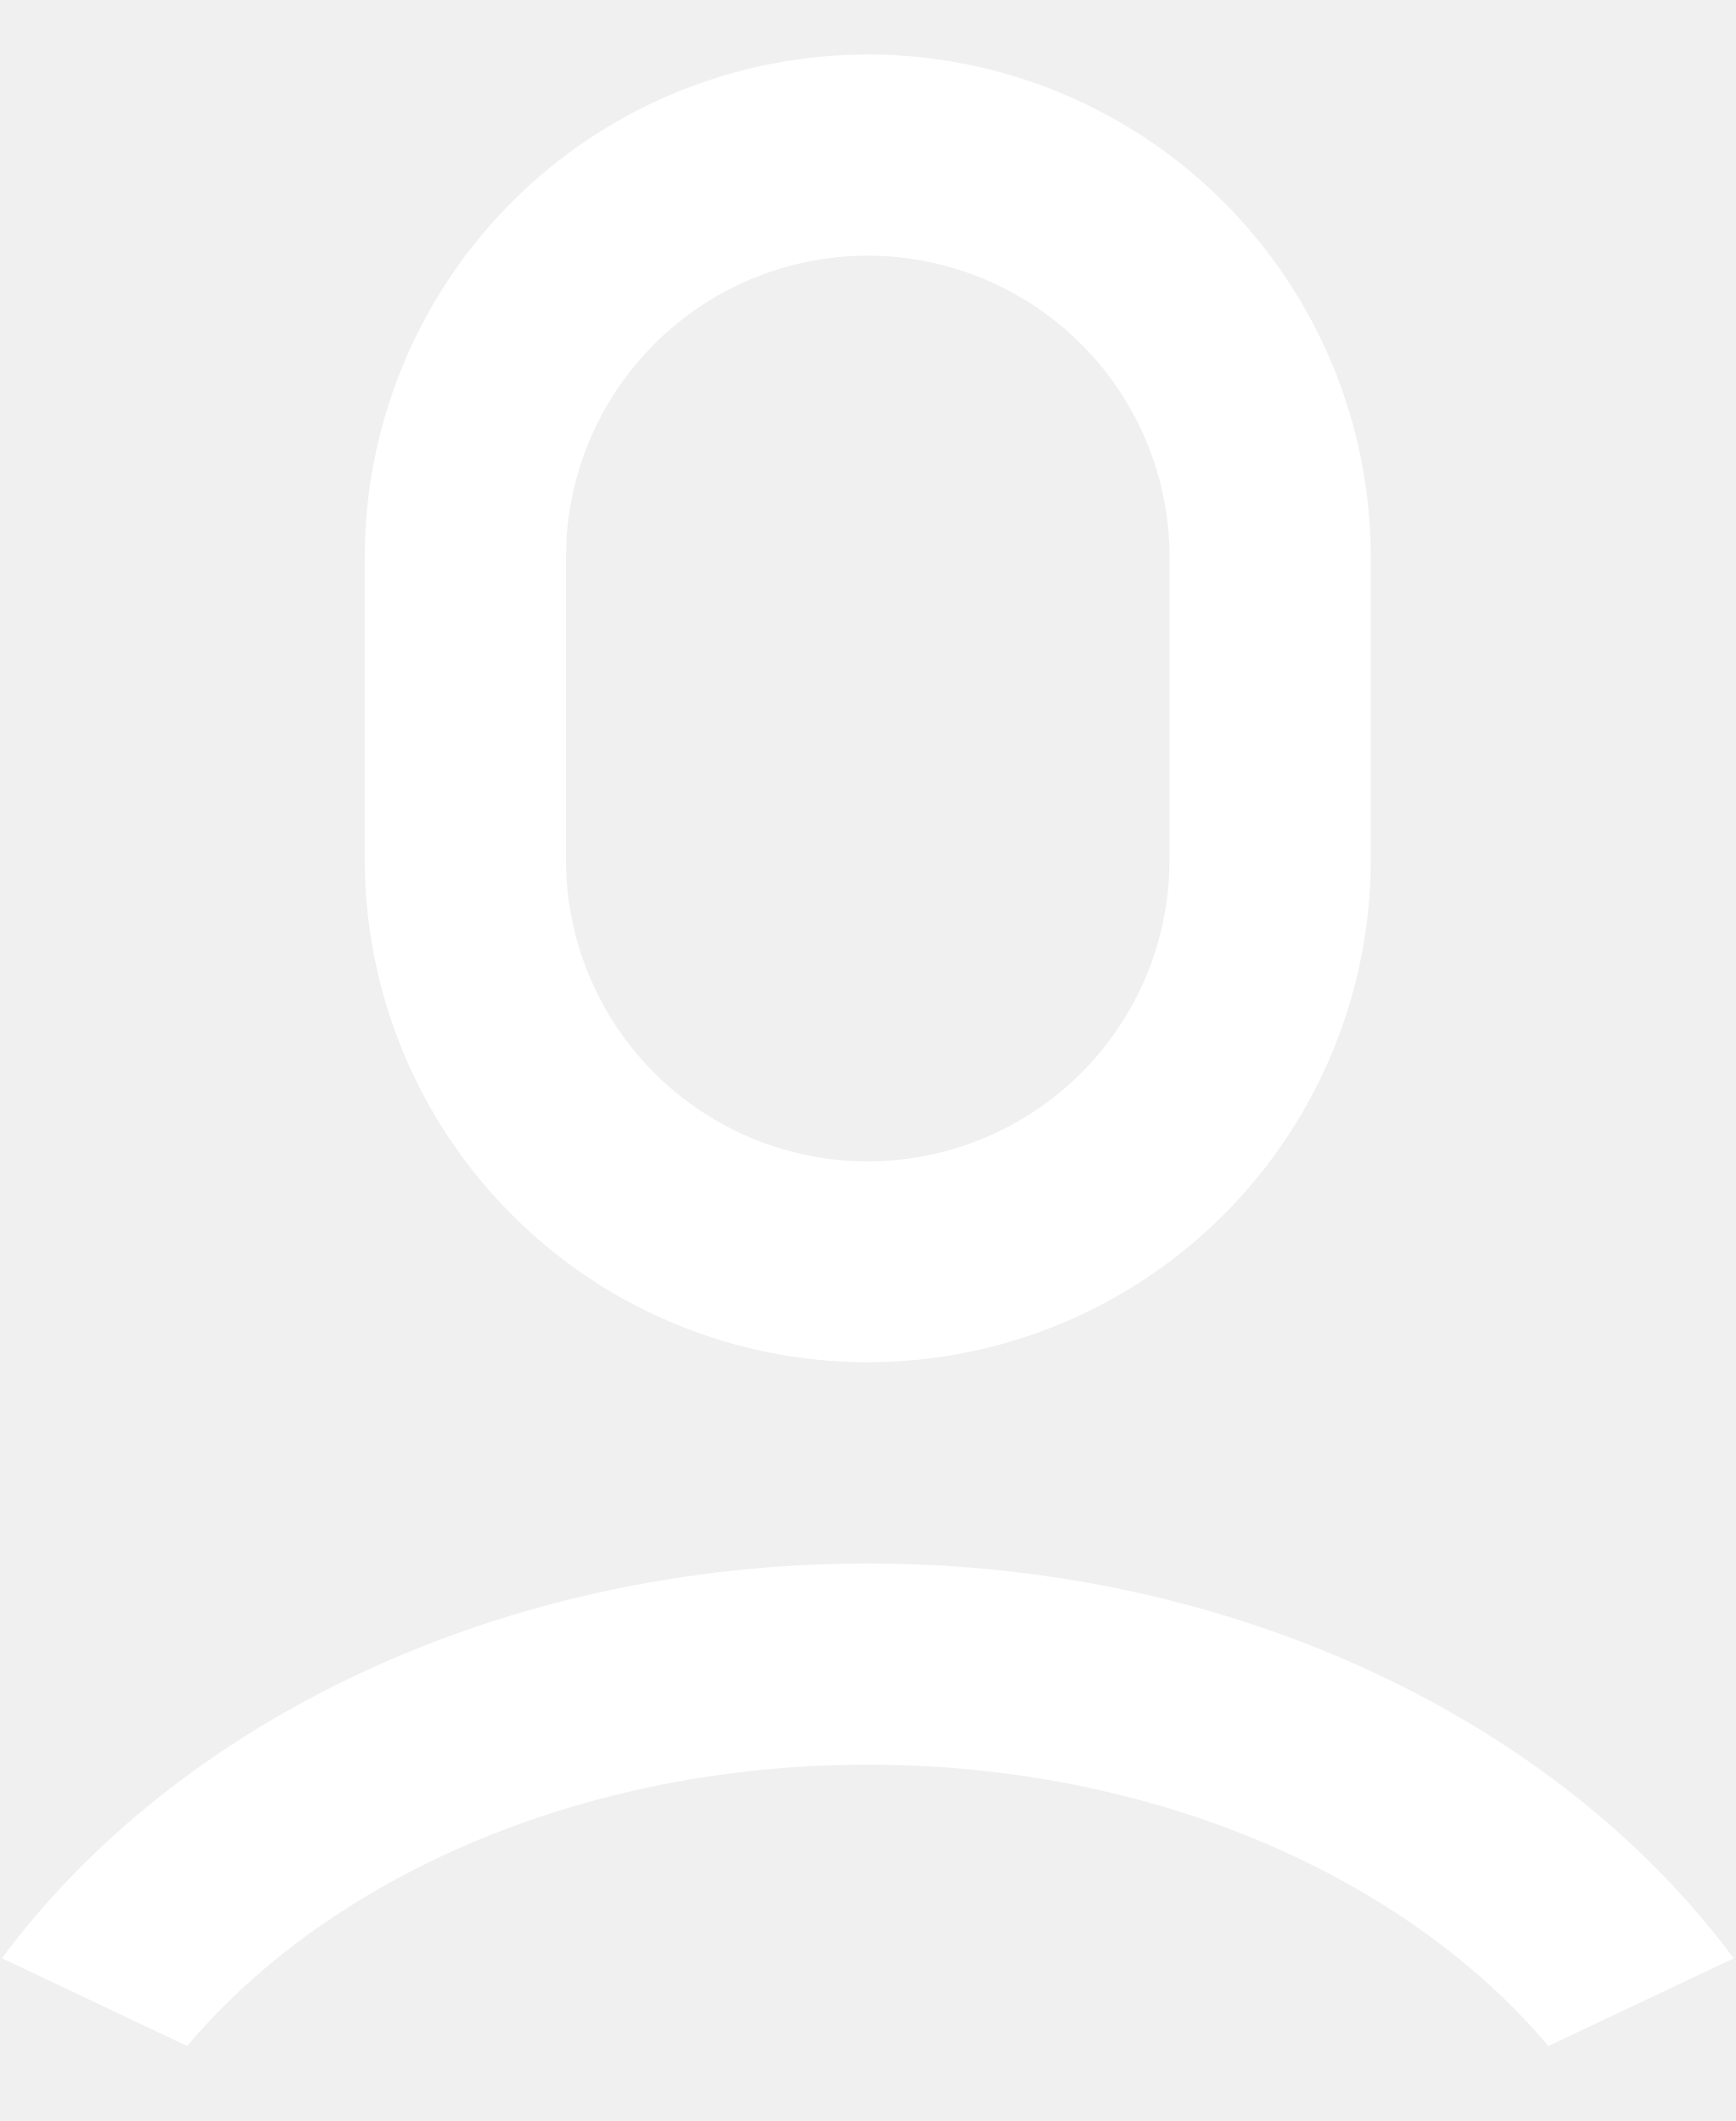
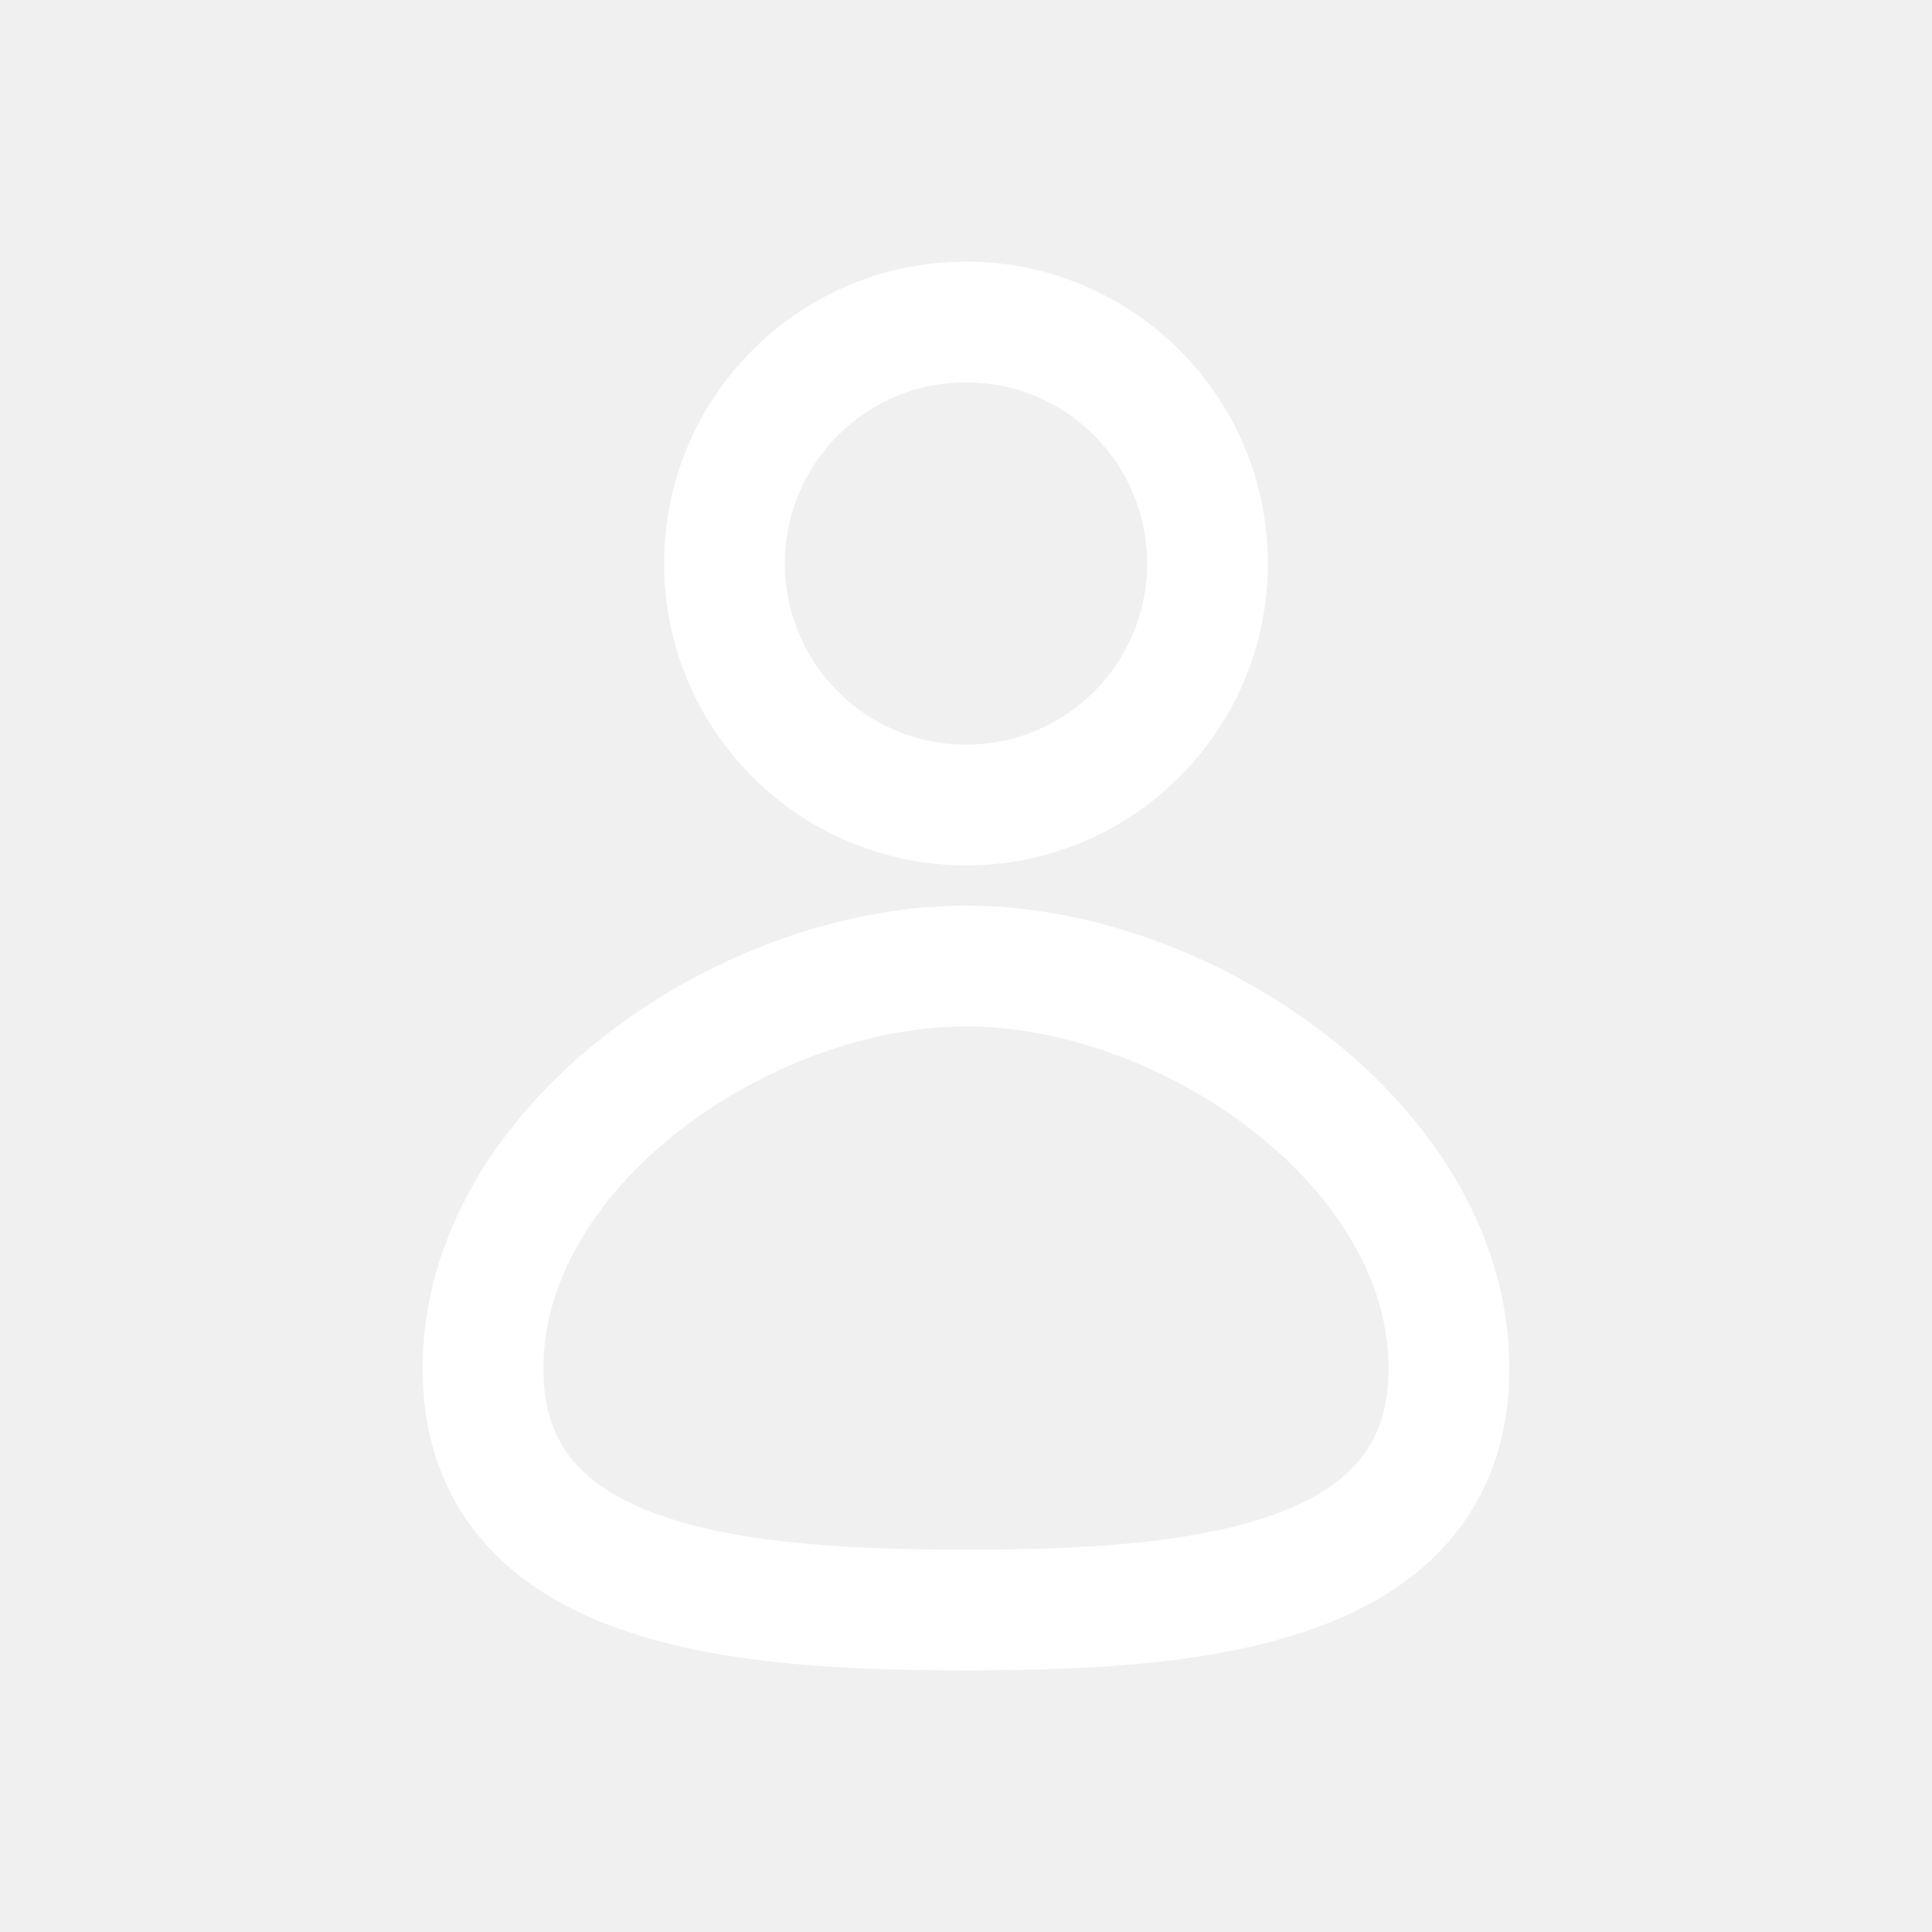
- <svg xmlns="http://www.w3.org/2000/svg" width="18" height="22" viewBox="0 0 18 22" fill="none">
-   <path d="M9 16.217C12.821 16.217 16.163 17.861 17.981 20.313L16.059 21.222C14.579 19.469 11.971 18.304 9 18.304C6.029 18.304 3.42 19.469 1.941 21.222L0.02 20.312C1.838 17.86 5.179 16.217 9 16.217ZM9 0.565C10.384 0.565 11.711 1.115 12.689 2.093C13.668 3.072 14.217 4.399 14.217 5.782V8.913C14.217 10.257 13.698 11.55 12.768 12.521C11.838 13.492 10.57 14.067 9.226 14.125L9 14.13C7.616 14.13 6.289 13.581 5.311 12.602C4.332 11.624 3.783 10.296 3.783 8.913V5.782C3.783 4.438 4.302 3.145 5.232 2.174C6.161 1.203 7.43 0.629 8.774 0.57L9 0.565ZM9 2.652C8.201 2.652 7.433 2.957 6.852 3.505C6.271 4.053 5.922 4.802 5.875 5.599L5.87 5.782V8.913C5.869 9.728 6.186 10.511 6.753 11.095C7.32 11.68 8.094 12.021 8.908 12.045C9.723 12.069 10.514 11.774 11.115 11.224C11.716 10.673 12.078 9.91 12.125 9.096L12.13 8.913V5.782C12.13 4.952 11.801 4.156 11.213 3.569C10.626 2.982 9.83 2.652 9 2.652Z" fill="white" />
+ <svg xmlns="http://www.w3.org/2000/svg" width="24" height="24" viewBox="0 0 24 24" fill="none">
+   <circle cx="12" cy="7" r="3" stroke="#ffffff" stroke-width="1.5" stroke-linecap="round" />
+   <path d="M18 17C18 19.761 14.761 20 12 20C9.239 20 6 19.761 6 17C6 14.239 9.239 12 12 12C14.761 12 18 14.239 18 17Z" stroke="#ffffff" stroke-width="1.5" stroke-linecap="round" />
</svg>
